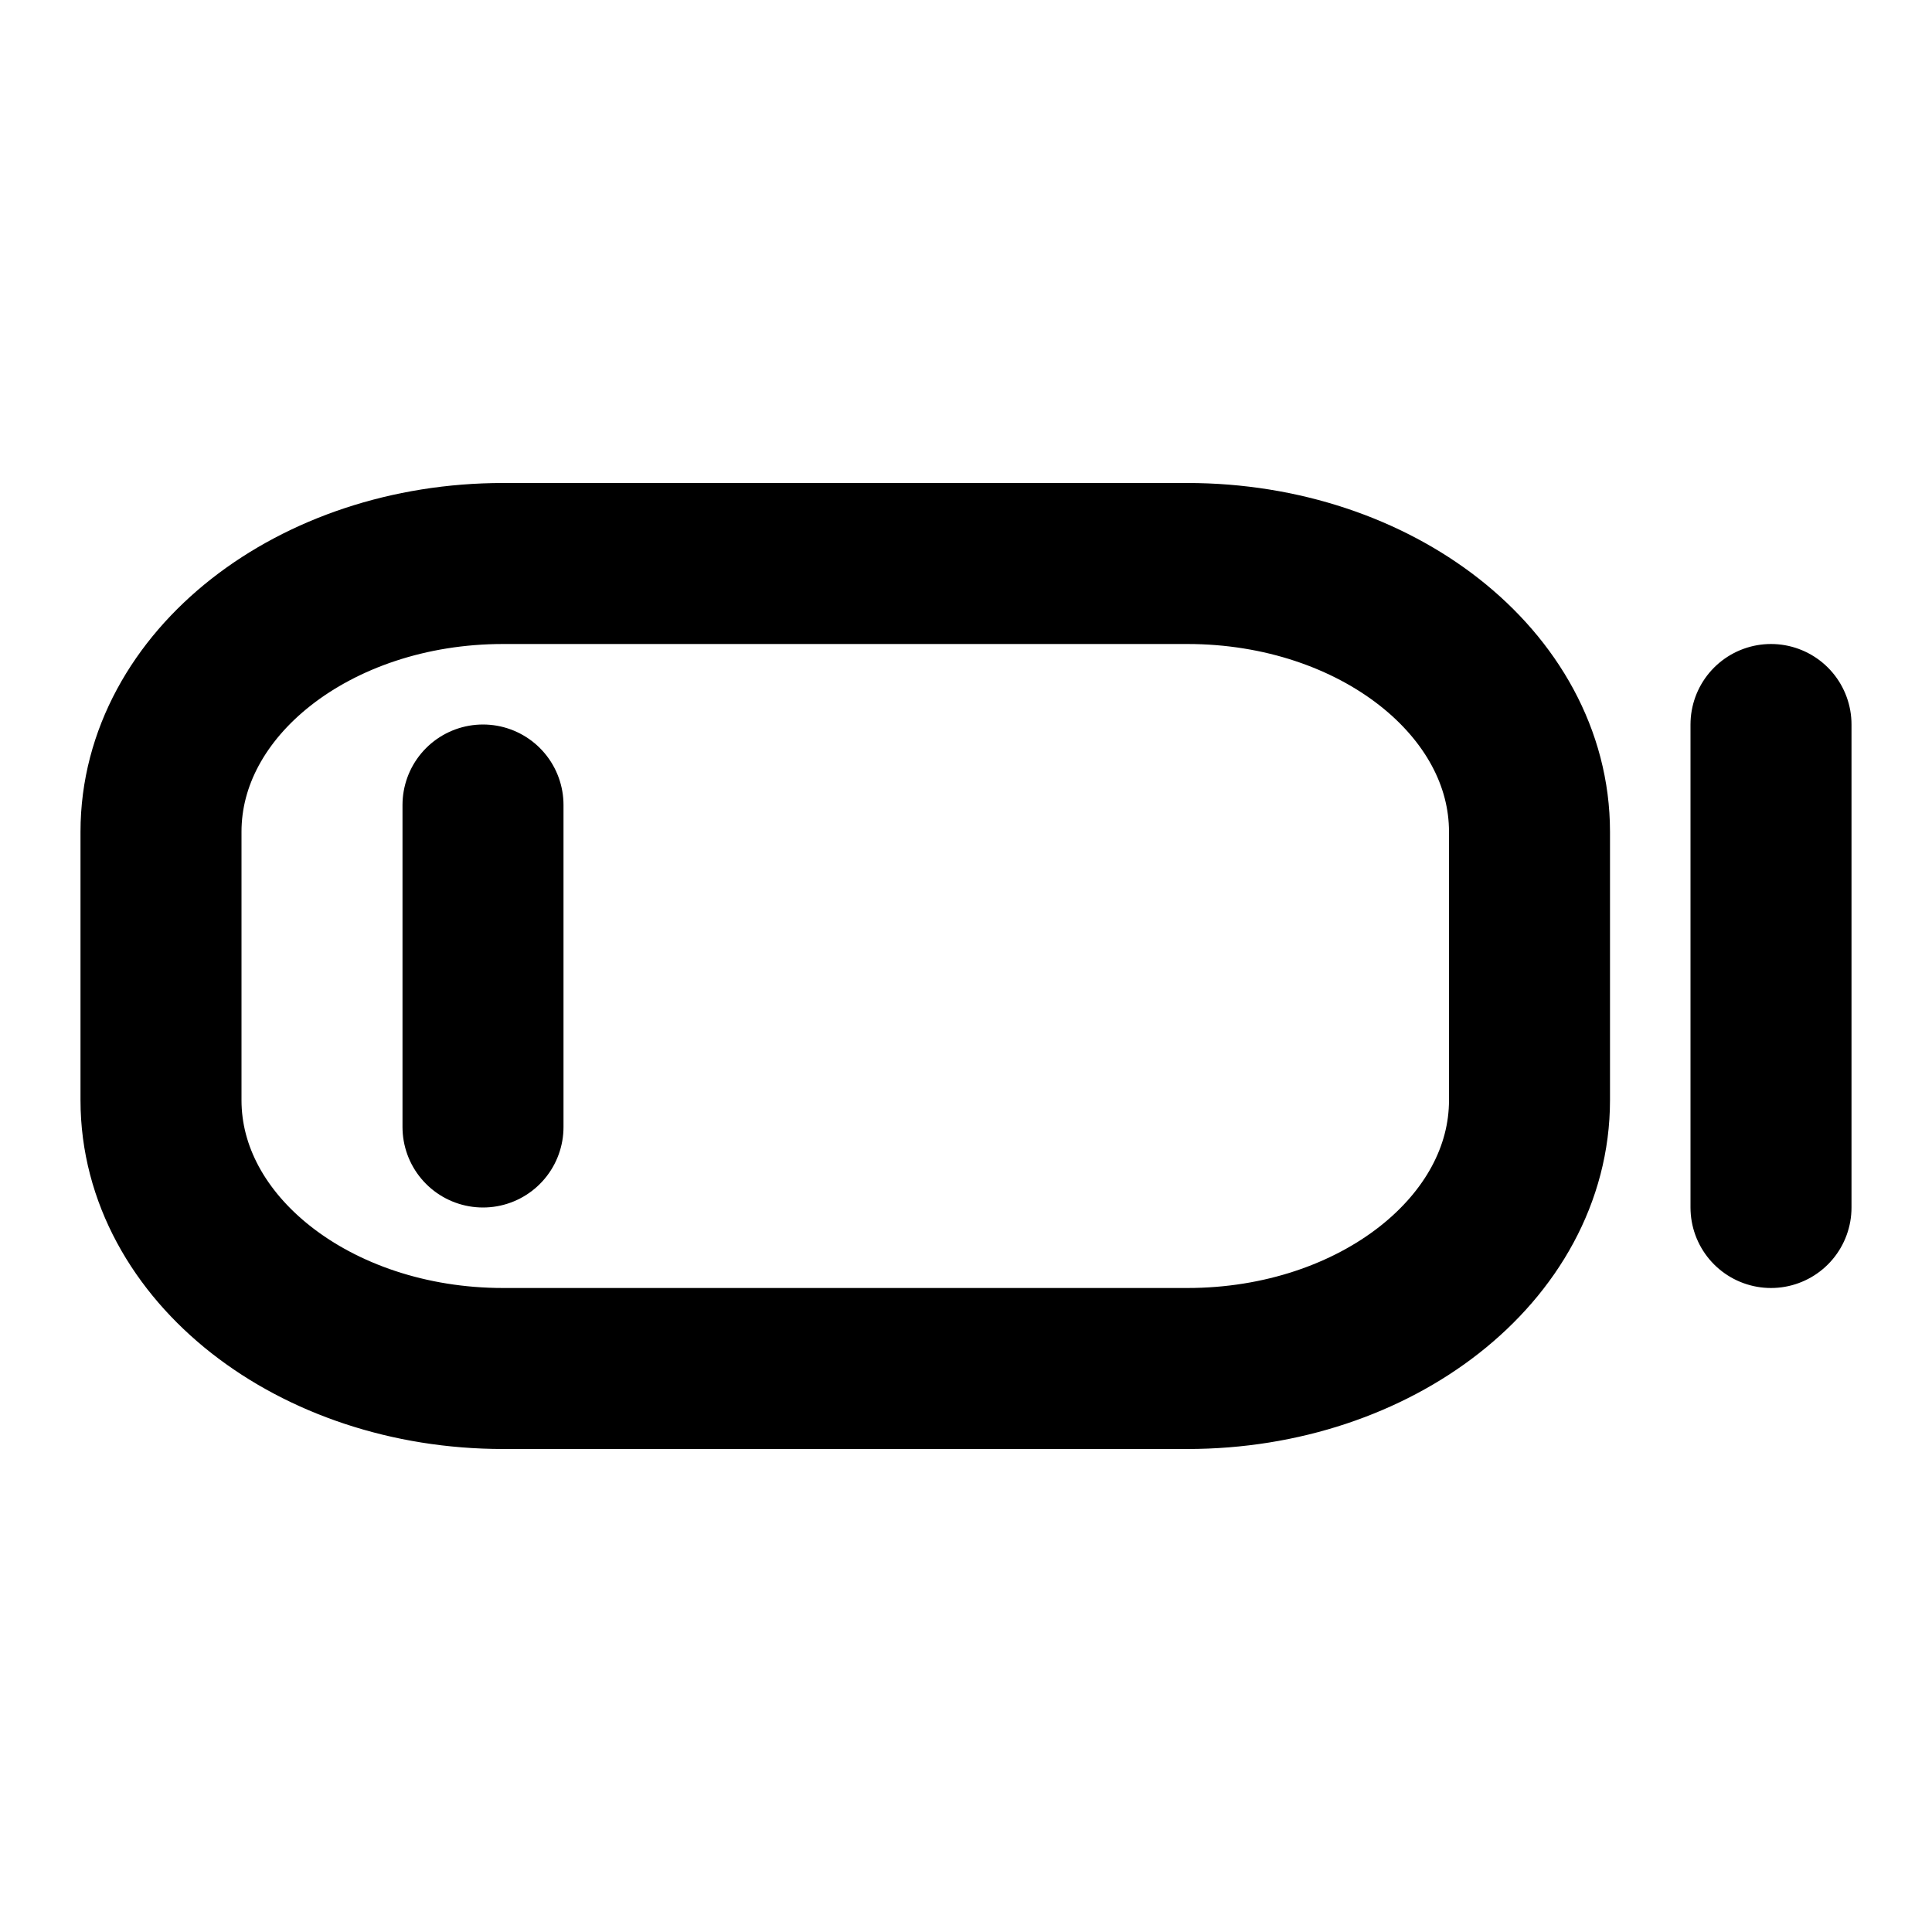
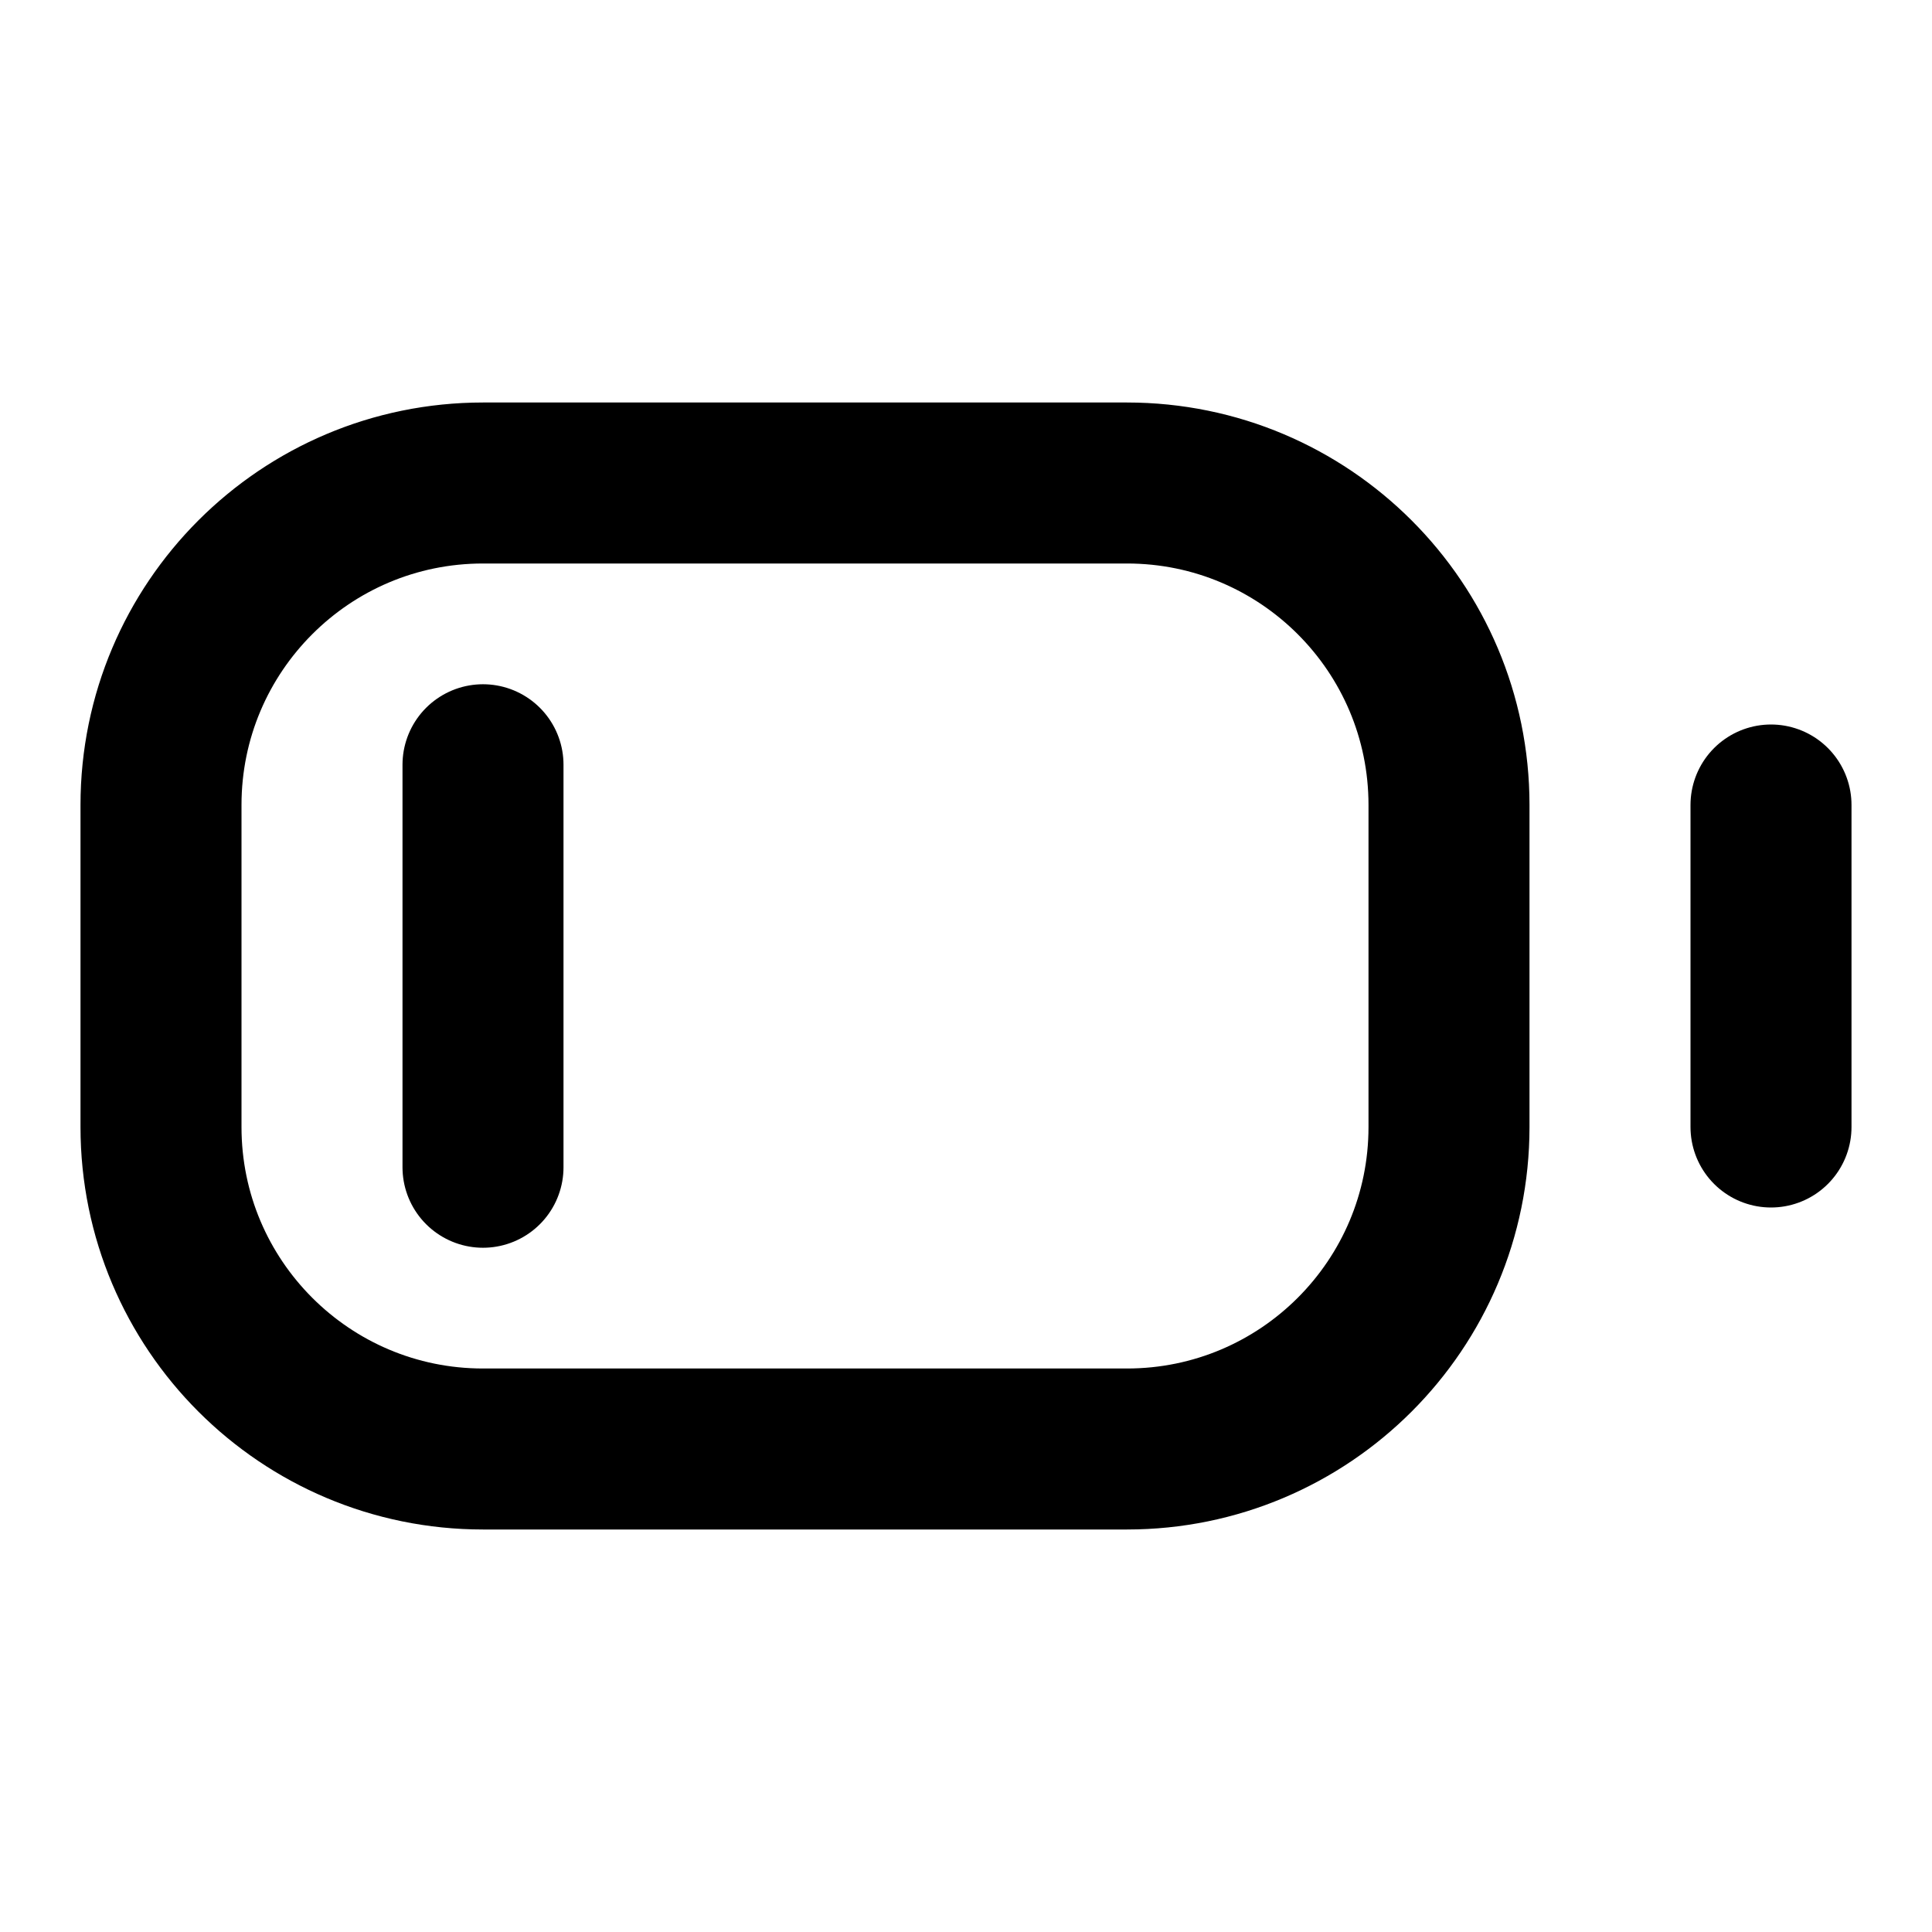
<svg xmlns="http://www.w3.org/2000/svg" width="24" height="24" viewBox="0 0 24 24" fill="none" stroke="currentColor" stroke-width="2" stroke-linecap="round" stroke-linejoin="round">
-   <path d="M6.25 17h8.5c2.347 0 4.25-1.492 4.25-3.333v-3.334C19 8.493 17.097 7 14.75 7h-8.5C3.903 7 2 8.492 2 10.333v3.334C2 15.507 3.903 17 6.25 17M22 15V9M6 14v-4" />
+   <path d="M22 10v4M6 9.5v5M6 6h8a4 4 0 0 1 4 4v4a4 4 0 0 1-4 4H6a4 4 0 0 1-4-4v-4a4 4 0 0 1 4-4" />
</svg>
